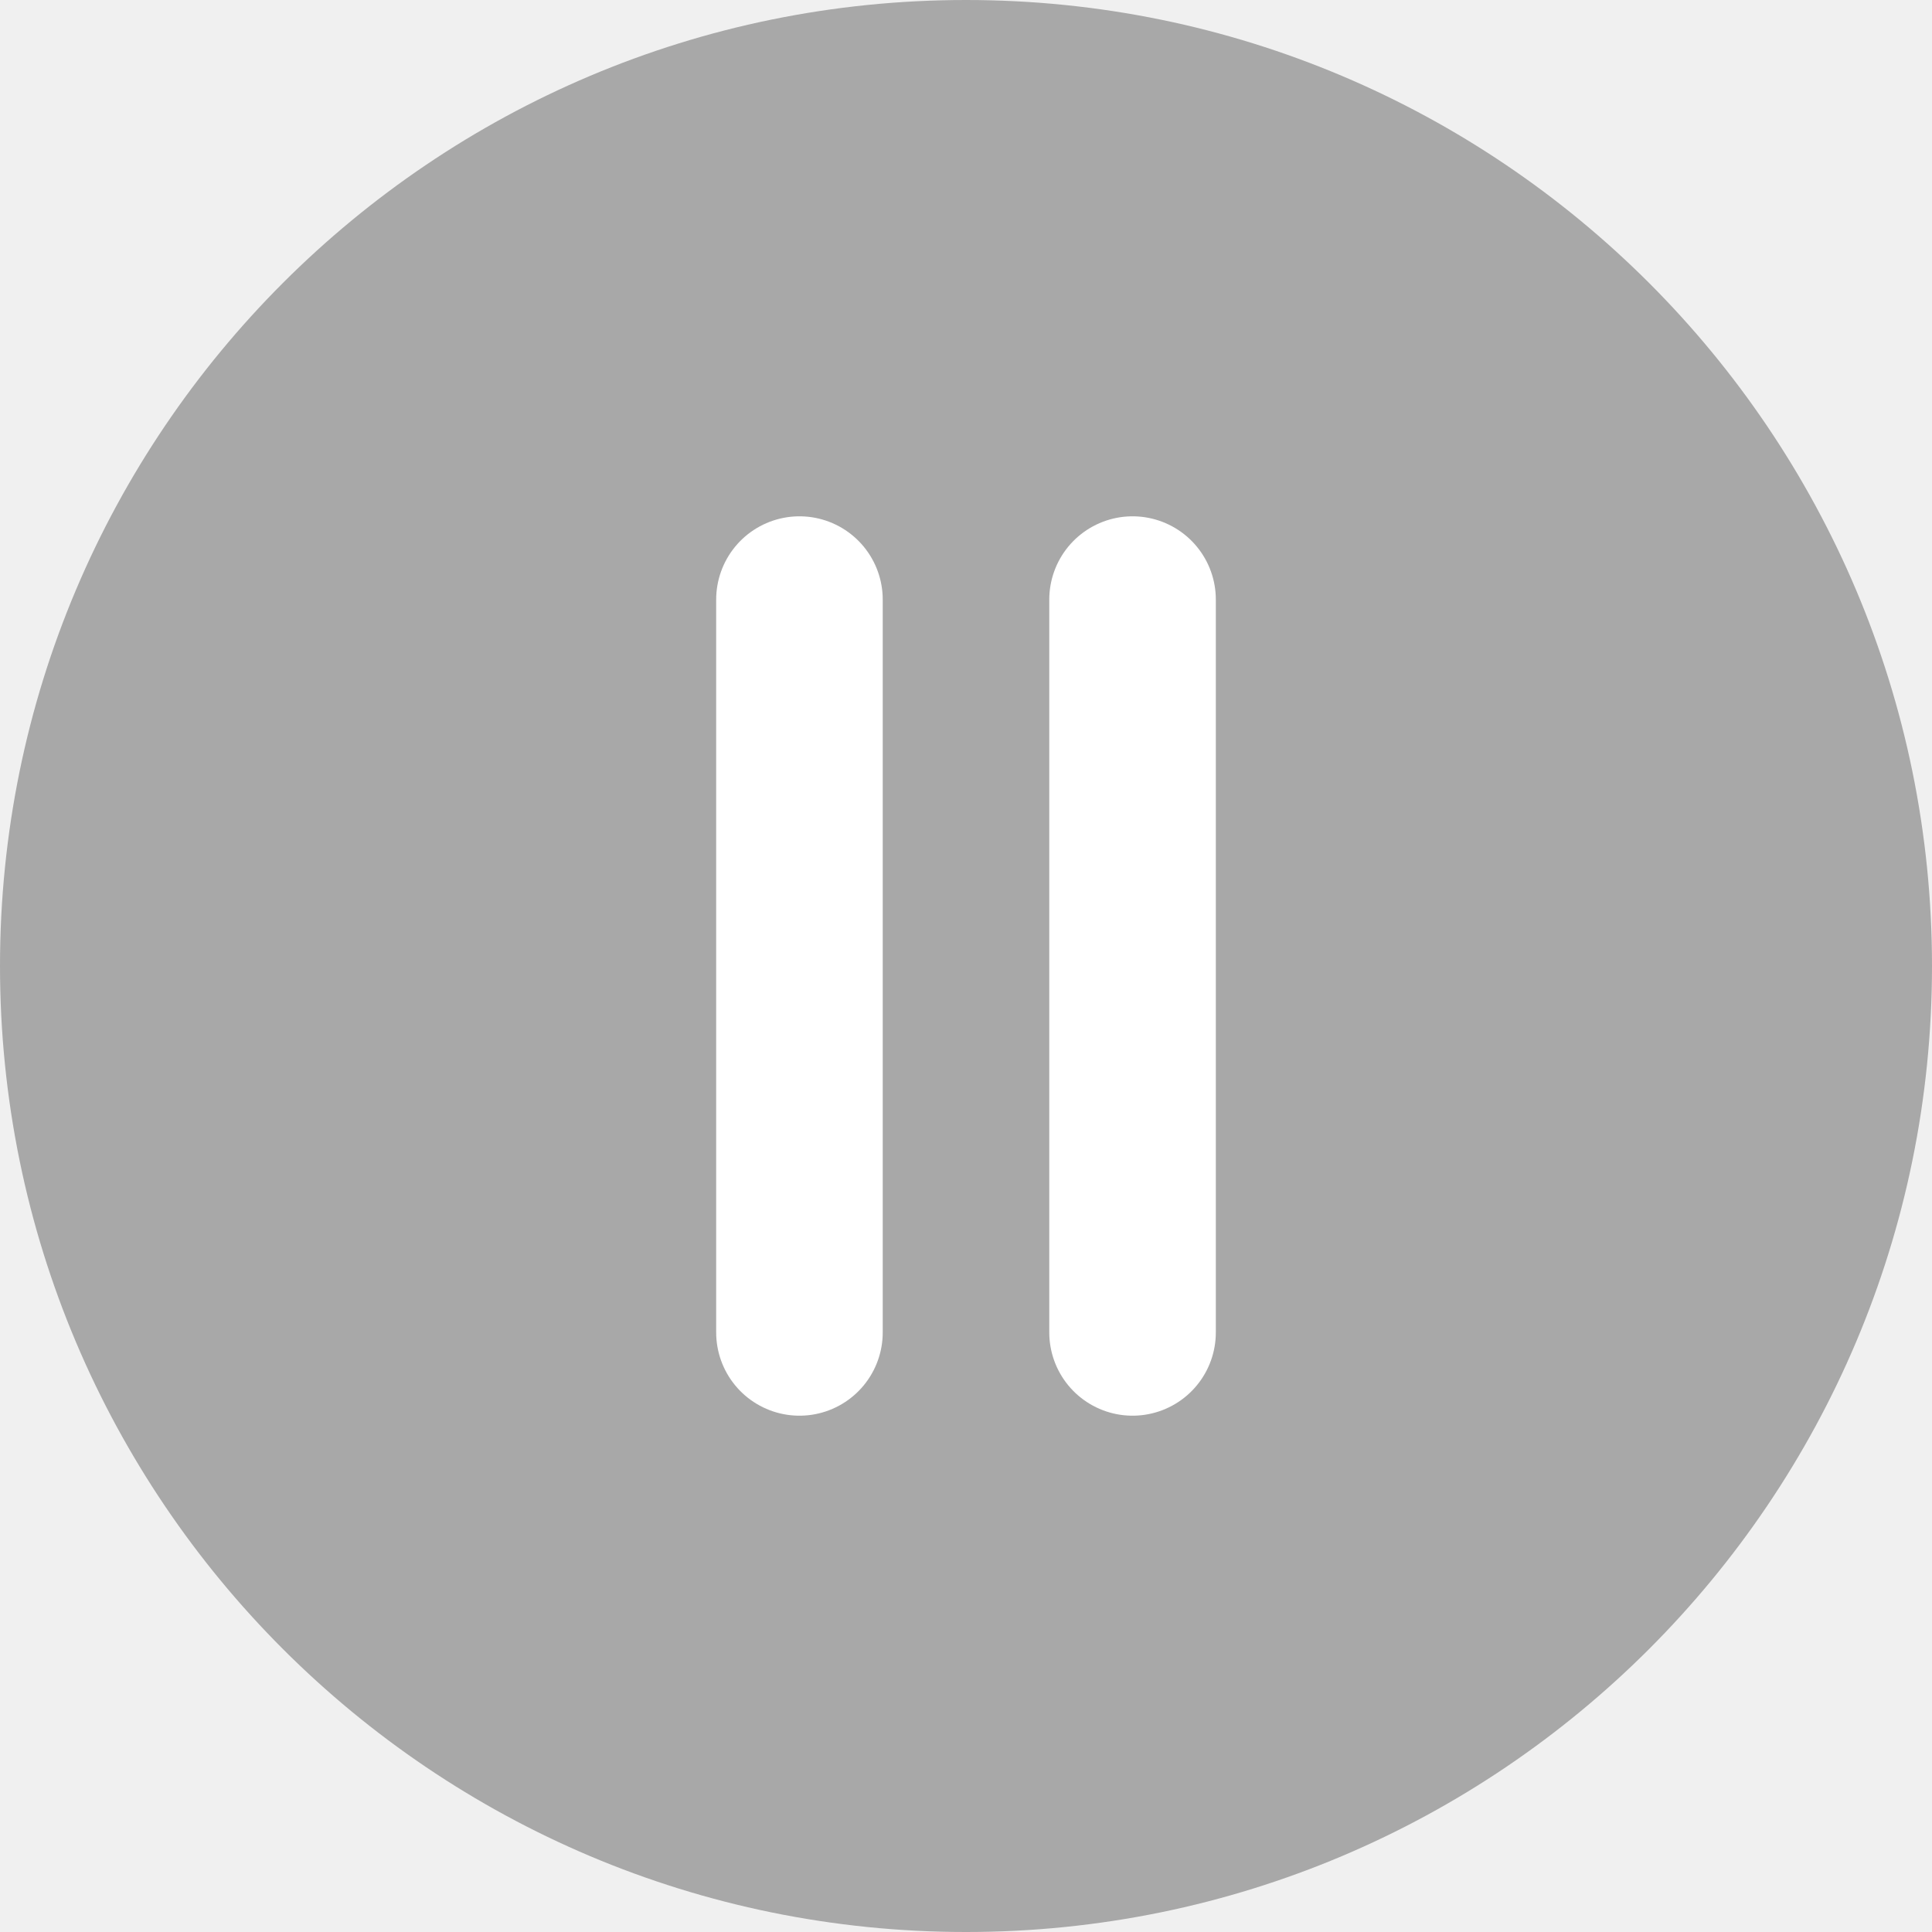
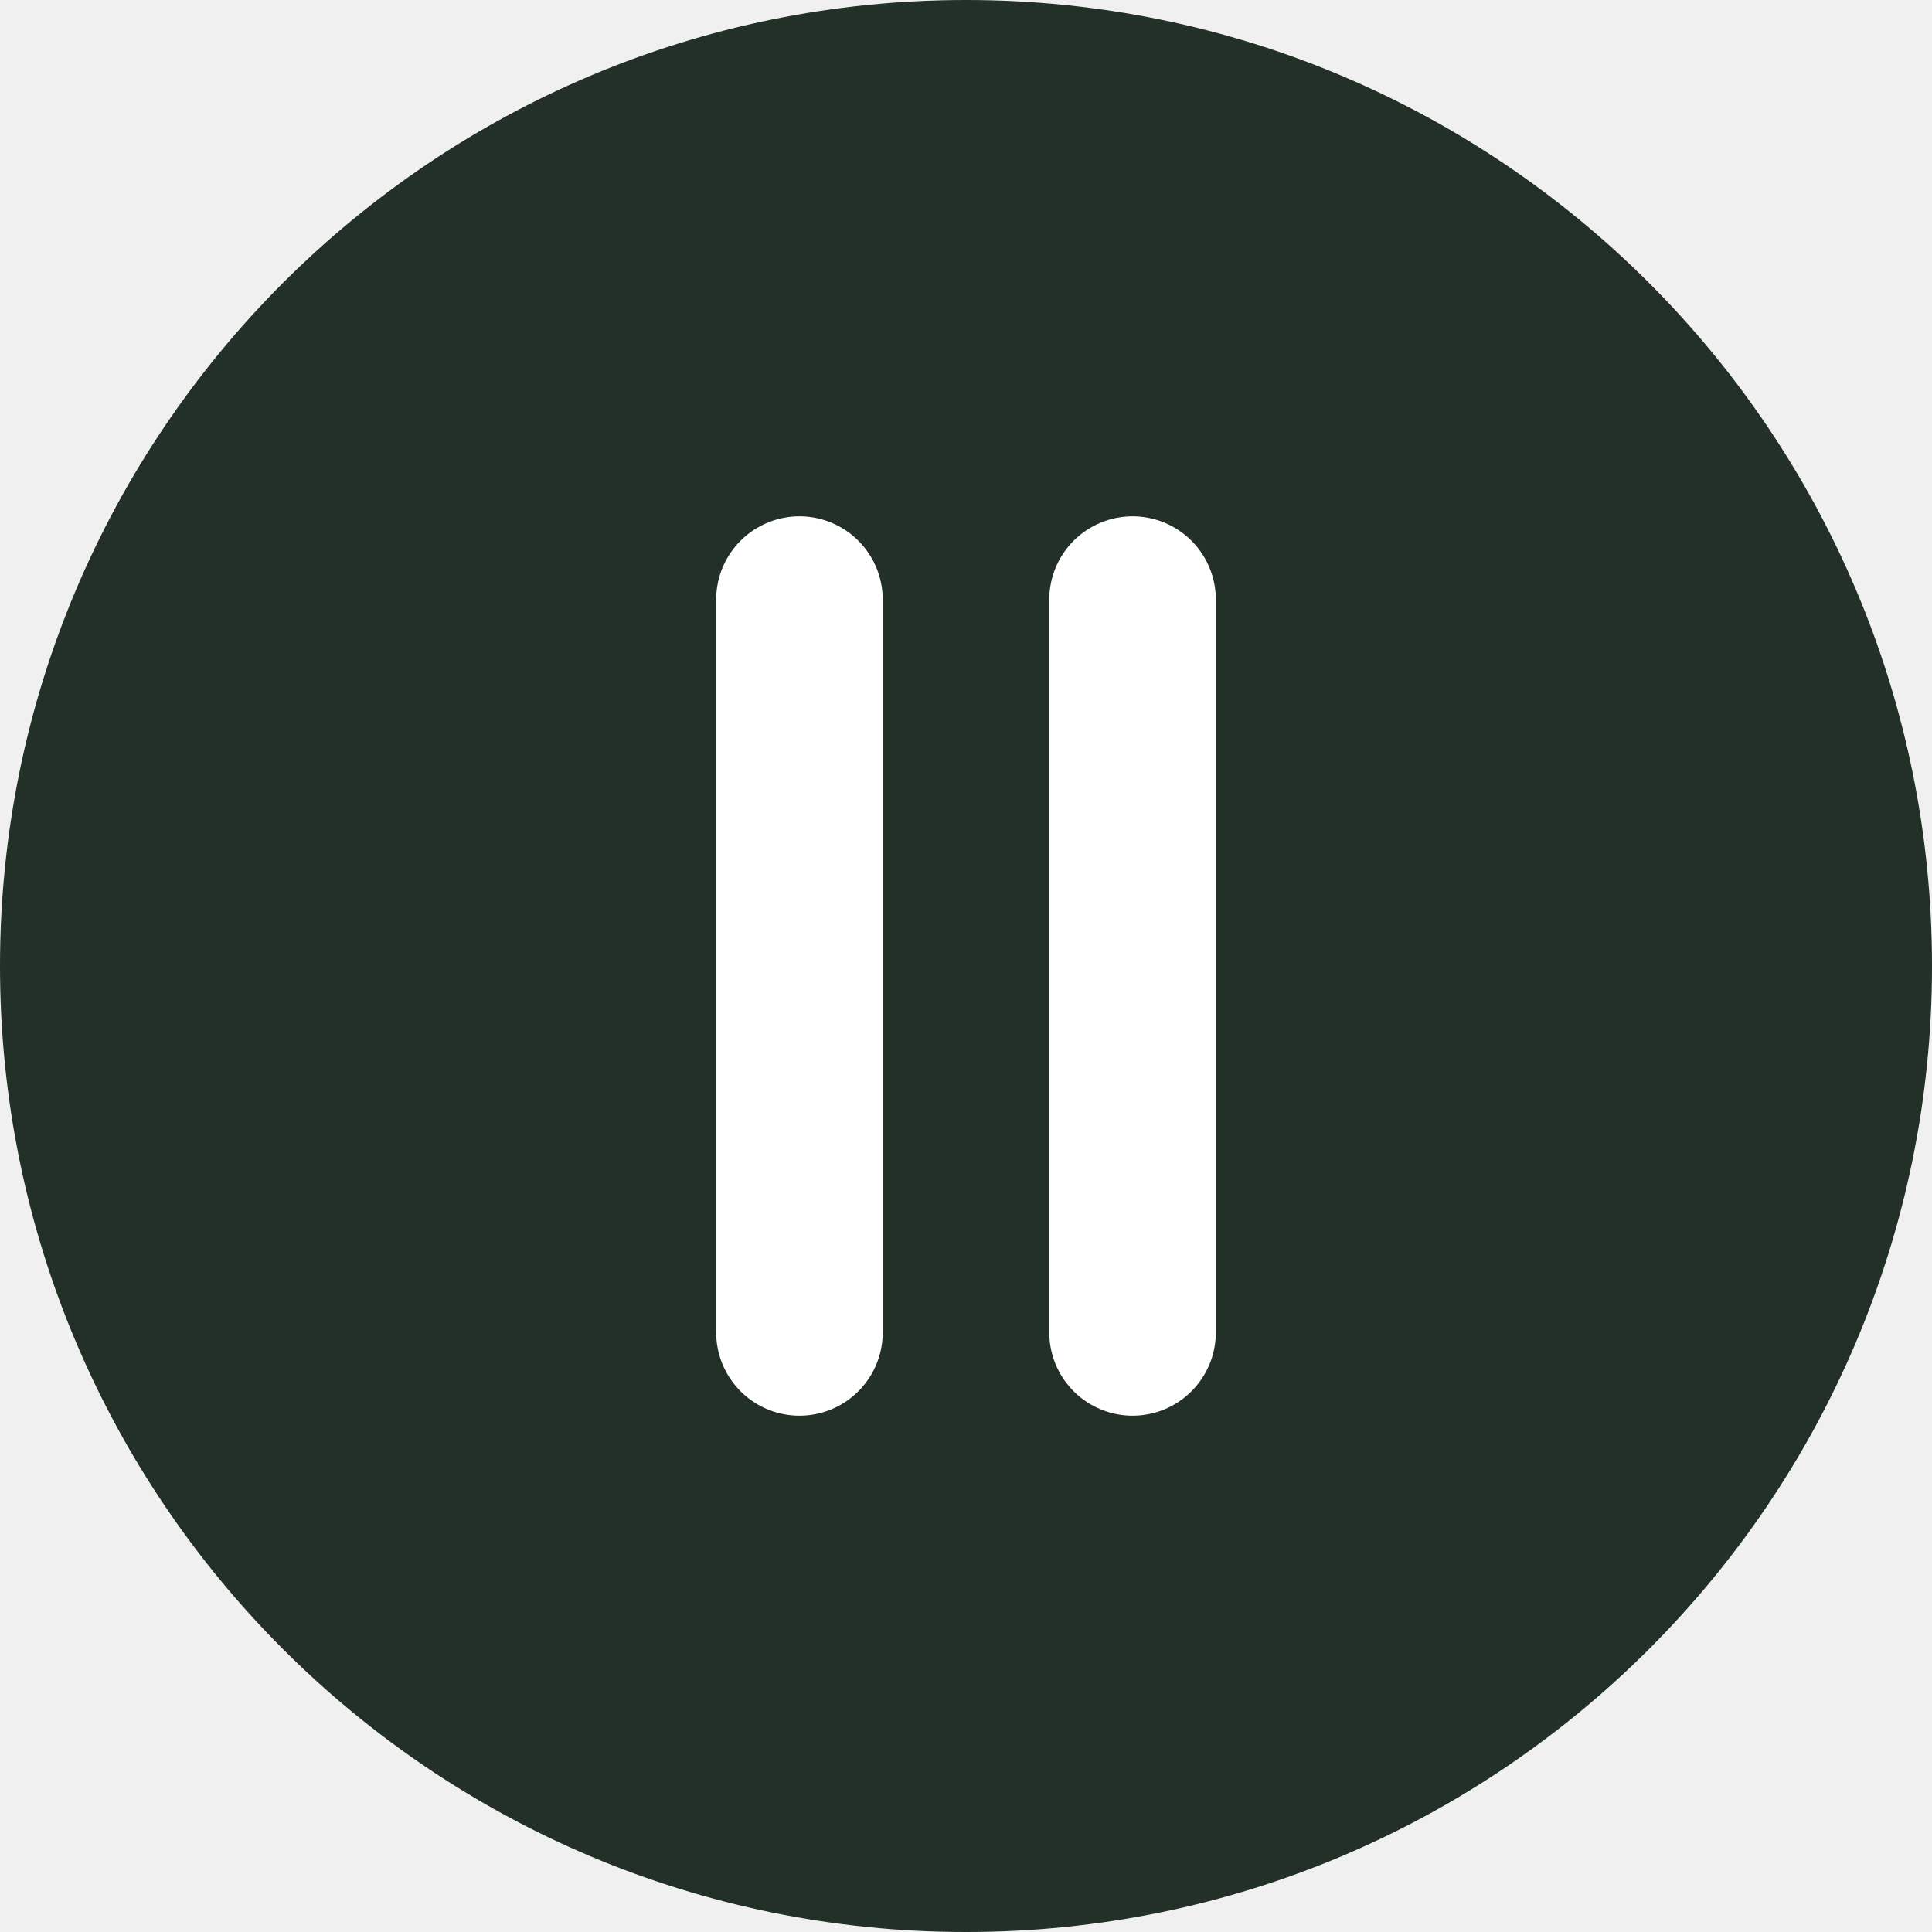
<svg xmlns="http://www.w3.org/2000/svg" width="58" height="58" viewBox="0 0 58 58" fill="none">
-   <circle cx="29" cy="29" r="29" fill="#A8A8A8" />
+   <circle cx="29" cy="29" r="29" fill="#223027" />
  <path d="M24 18V40" stroke="white" stroke-width="5" stroke-linecap="round" />
  <path d="M34 18V40" stroke="white" stroke-width="5" stroke-linecap="round" />
</svg>
